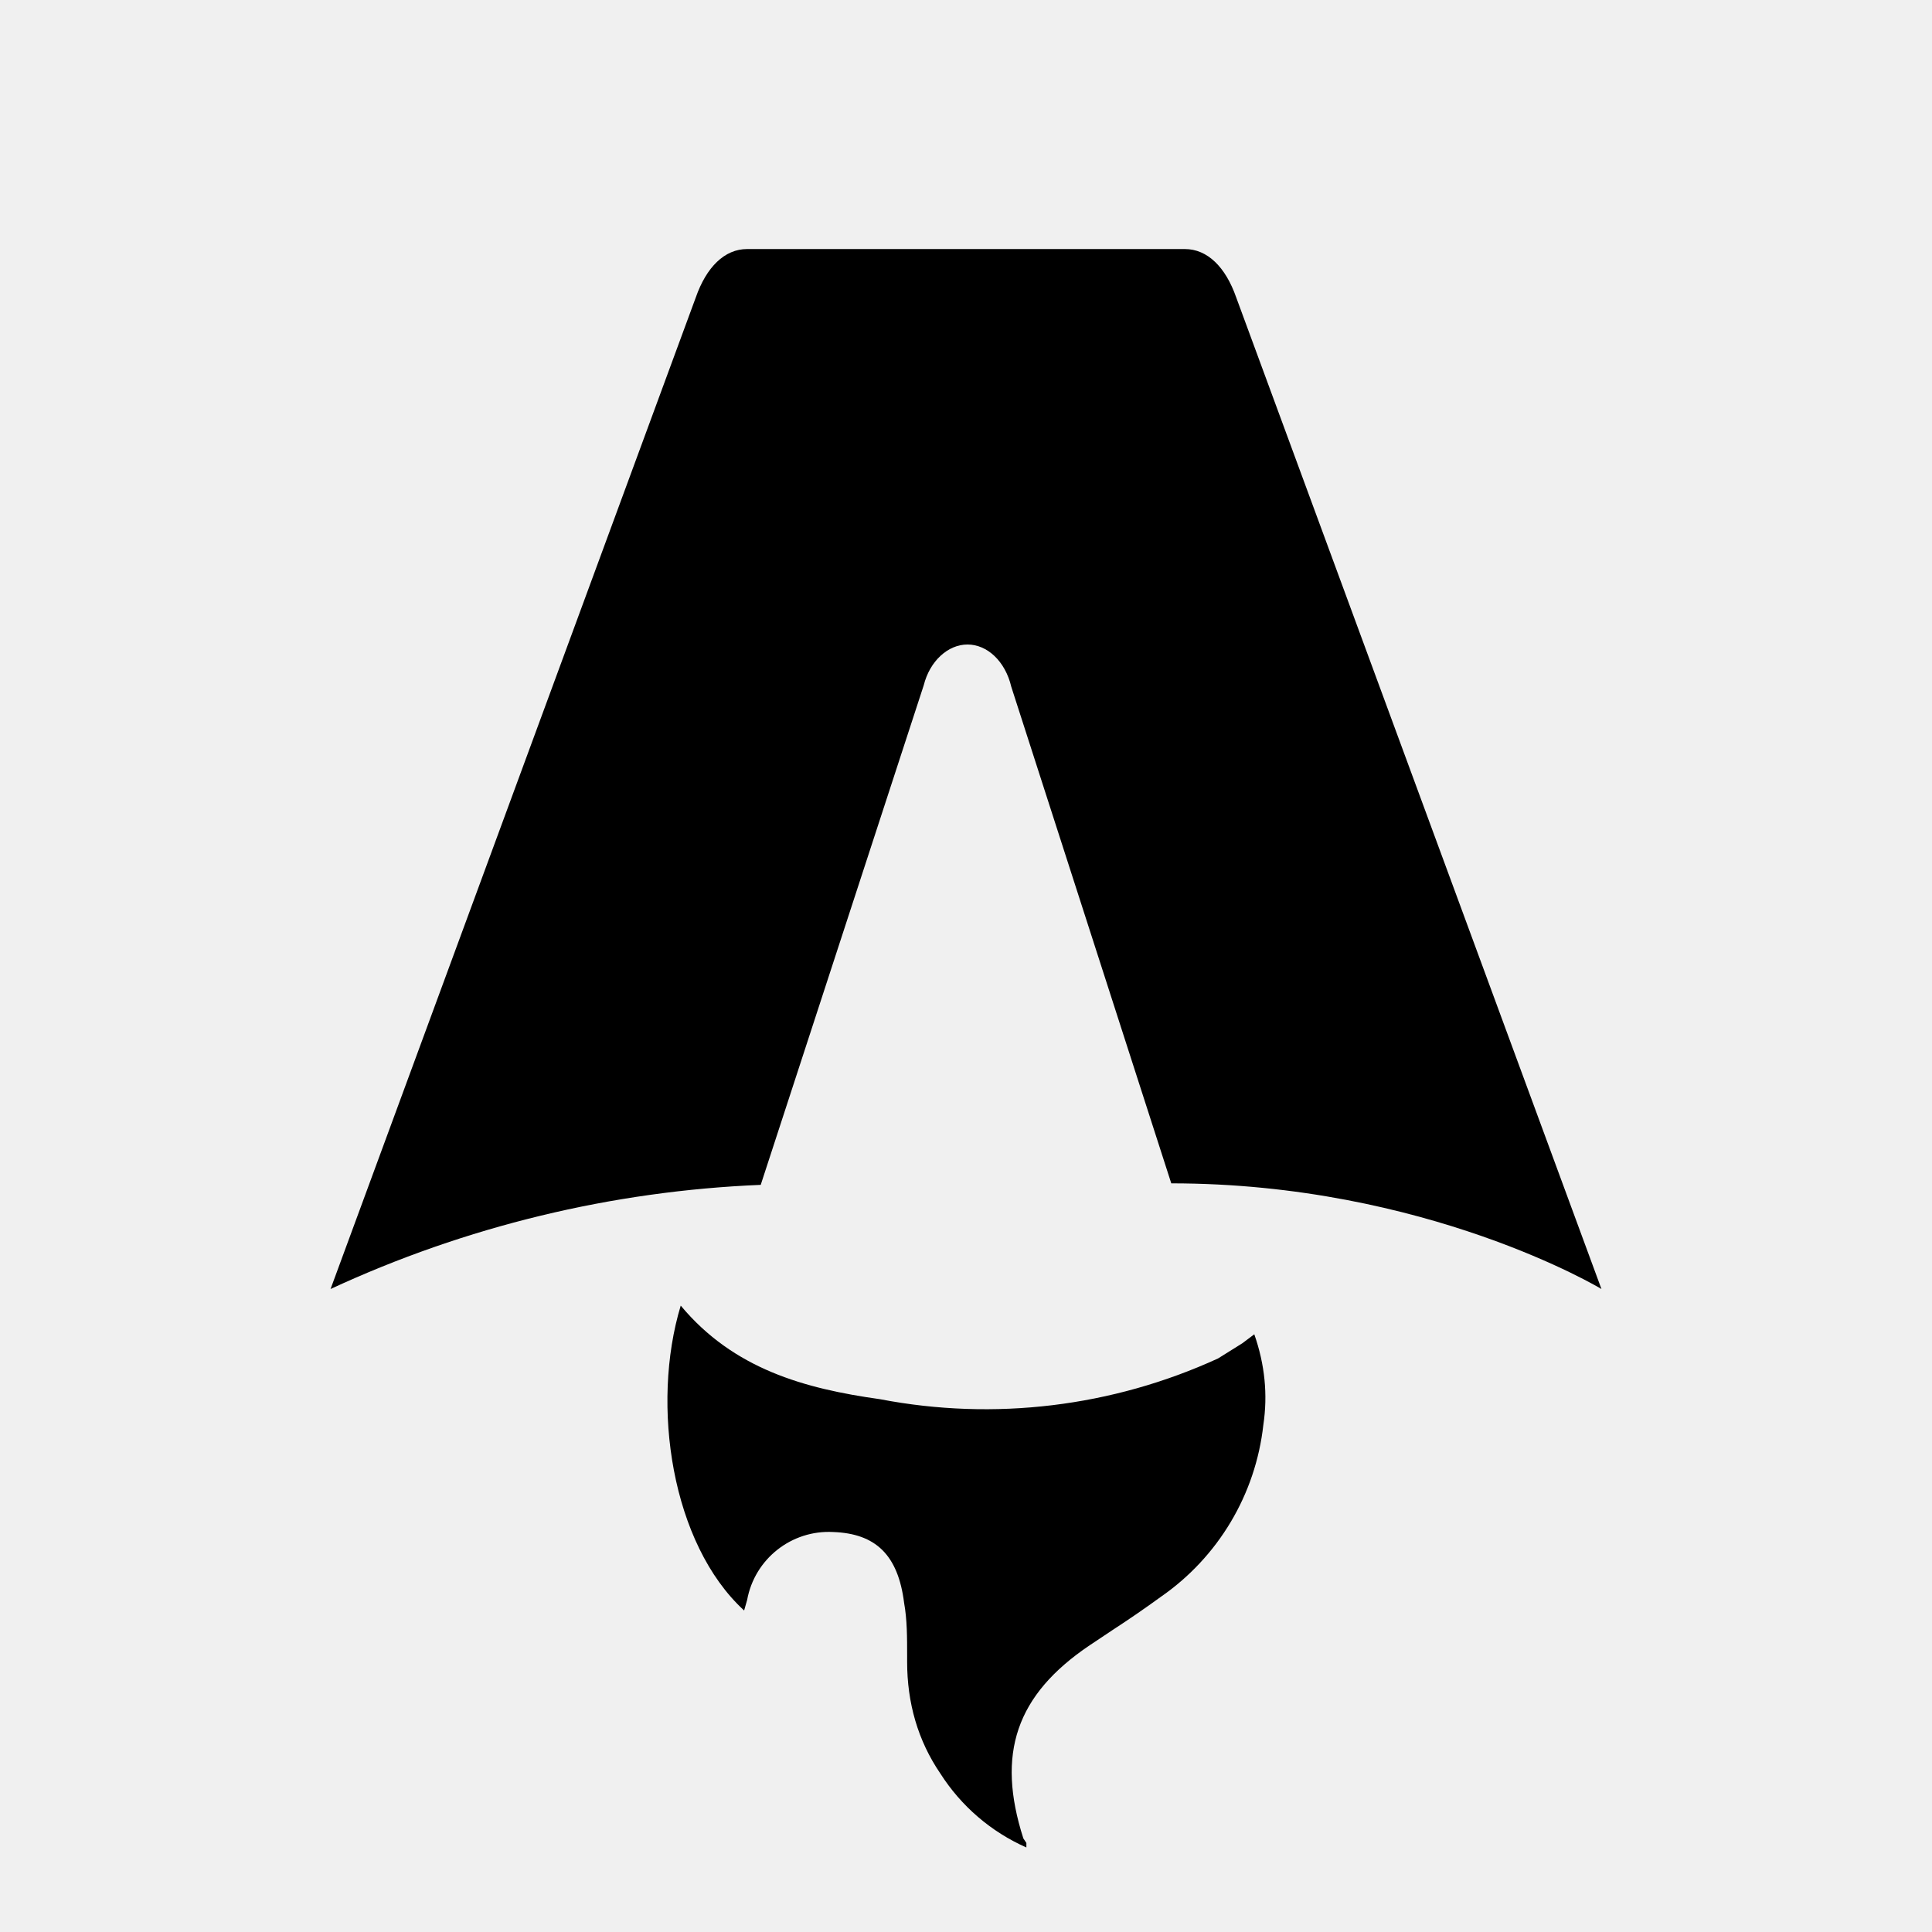
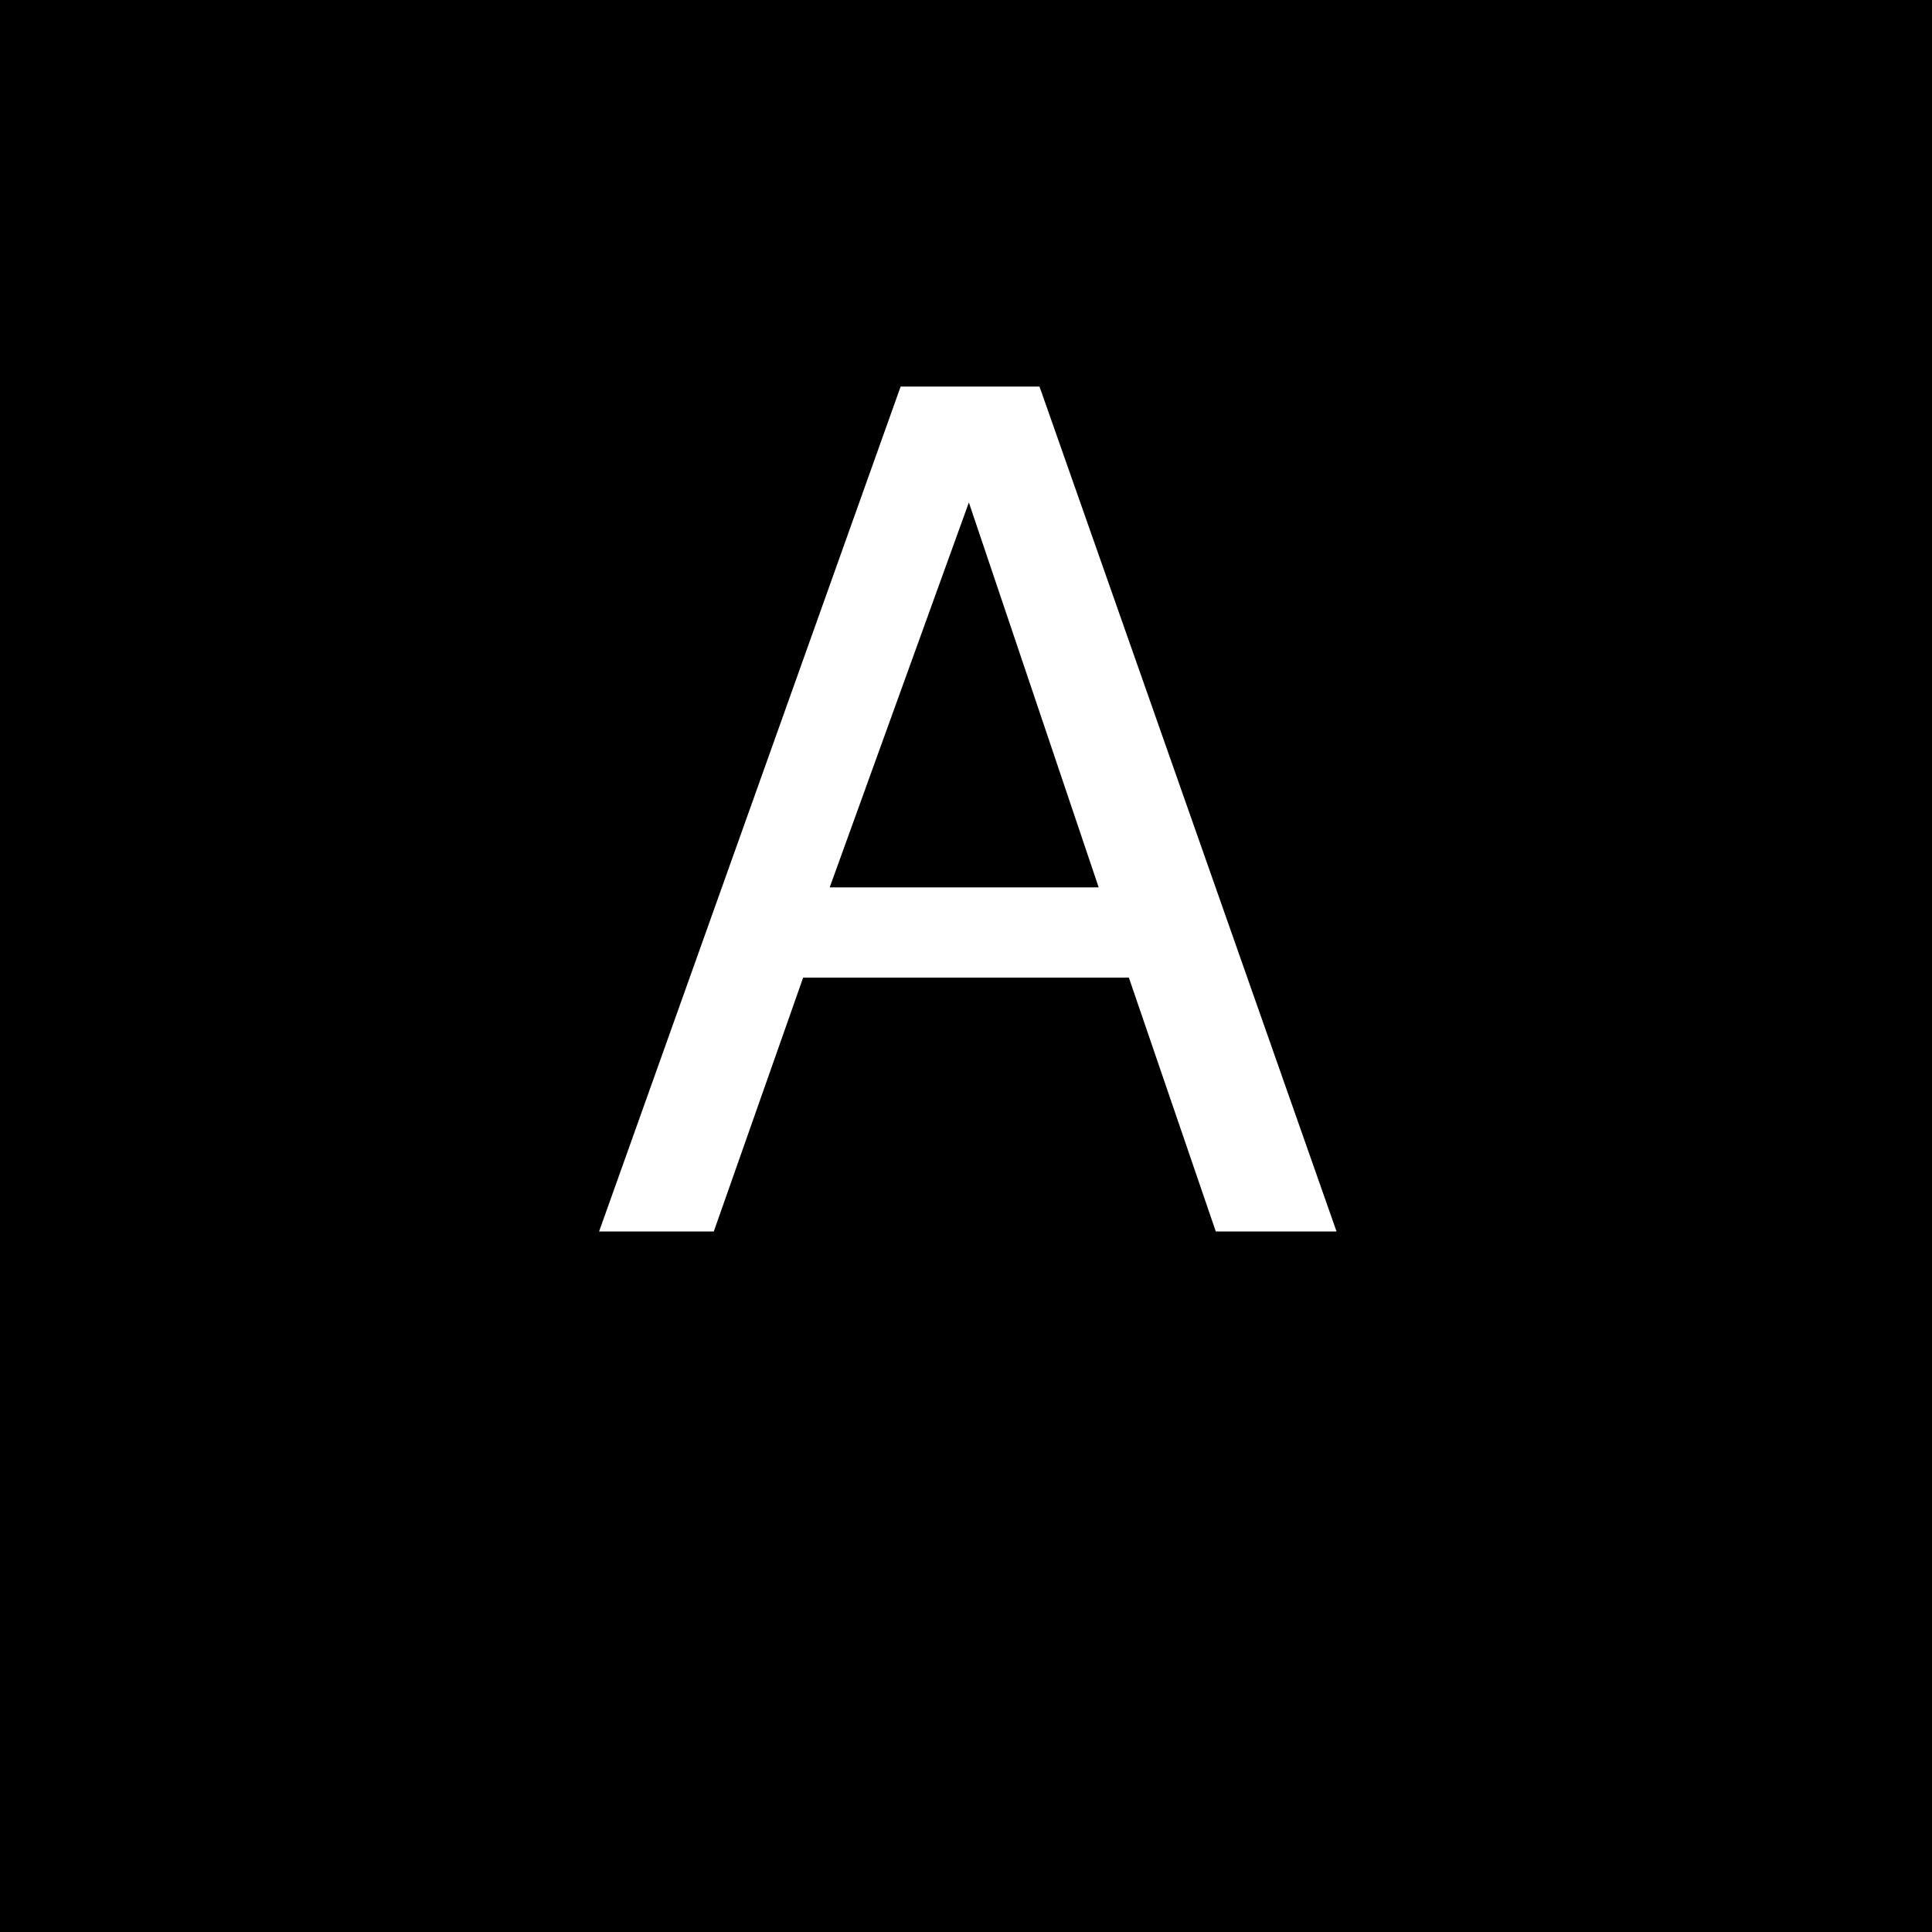
- <svg xmlns="http://www.w3.org/2000/svg" fill="none" viewBox="0 0 128 128">
-   <path d="M50.4 78.5a75.1 75.1 0 0 0-28.5 6.9l24.2-65.7c.7-2 1.9-3.2 3.4-3.2h29c1.5 0 2.7 1.2 3.4 3.2l24.2 65.7s-11.6-7-28.5-7L67 45.5c-.4-1.7-1.6-2.8-2.9-2.8-1.3 0-2.5 1.1-2.9 2.7L50.4 78.5Zm-1.1 28.2Zm-4.2-20.2c-2 6.6-.6 15.8 4.2 20.2a17.5 17.5 0 0 1 .2-.7 5.5 5.5 0 0 1 5.7-4.5c2.8.1 4.3 1.5 4.7 4.7.2 1.1.2 2.3.2 3.5v.4c0 2.7.7 5.2 2.2 7.4a13 13 0 0 0 5.7 4.9v-.3l-.2-.3c-1.8-5.6-.5-9.5 4.4-12.8l1.5-1a73 73 0 0 0 3.2-2.2 16 16 0 0 0 6.8-11.4c.3-2 .1-4-.6-6l-.8.6-1.6 1a37 37 0 0 1-22.4 2.7c-5-.7-9.7-2-13.2-6.2Z" />
-   <style>
-         path { fill: #000; }
-         @media (prefers-color-scheme: dark) {
-             path { fill: #FFF; }
-         }
-     </style>
+ <svg xmlns="http://www.w3.org/2000/svg" viewBox="0 0 100 100">
+   <rect width="100" height="100" fill="#000000" />
+   <text x="50" y="50" font-family="Helvetica, Arial, sans-serif" font-size="60" font-weight="400" fill="#ffffff" text-anchor="middle" dominant-baseline="central">A</text>
</svg>
